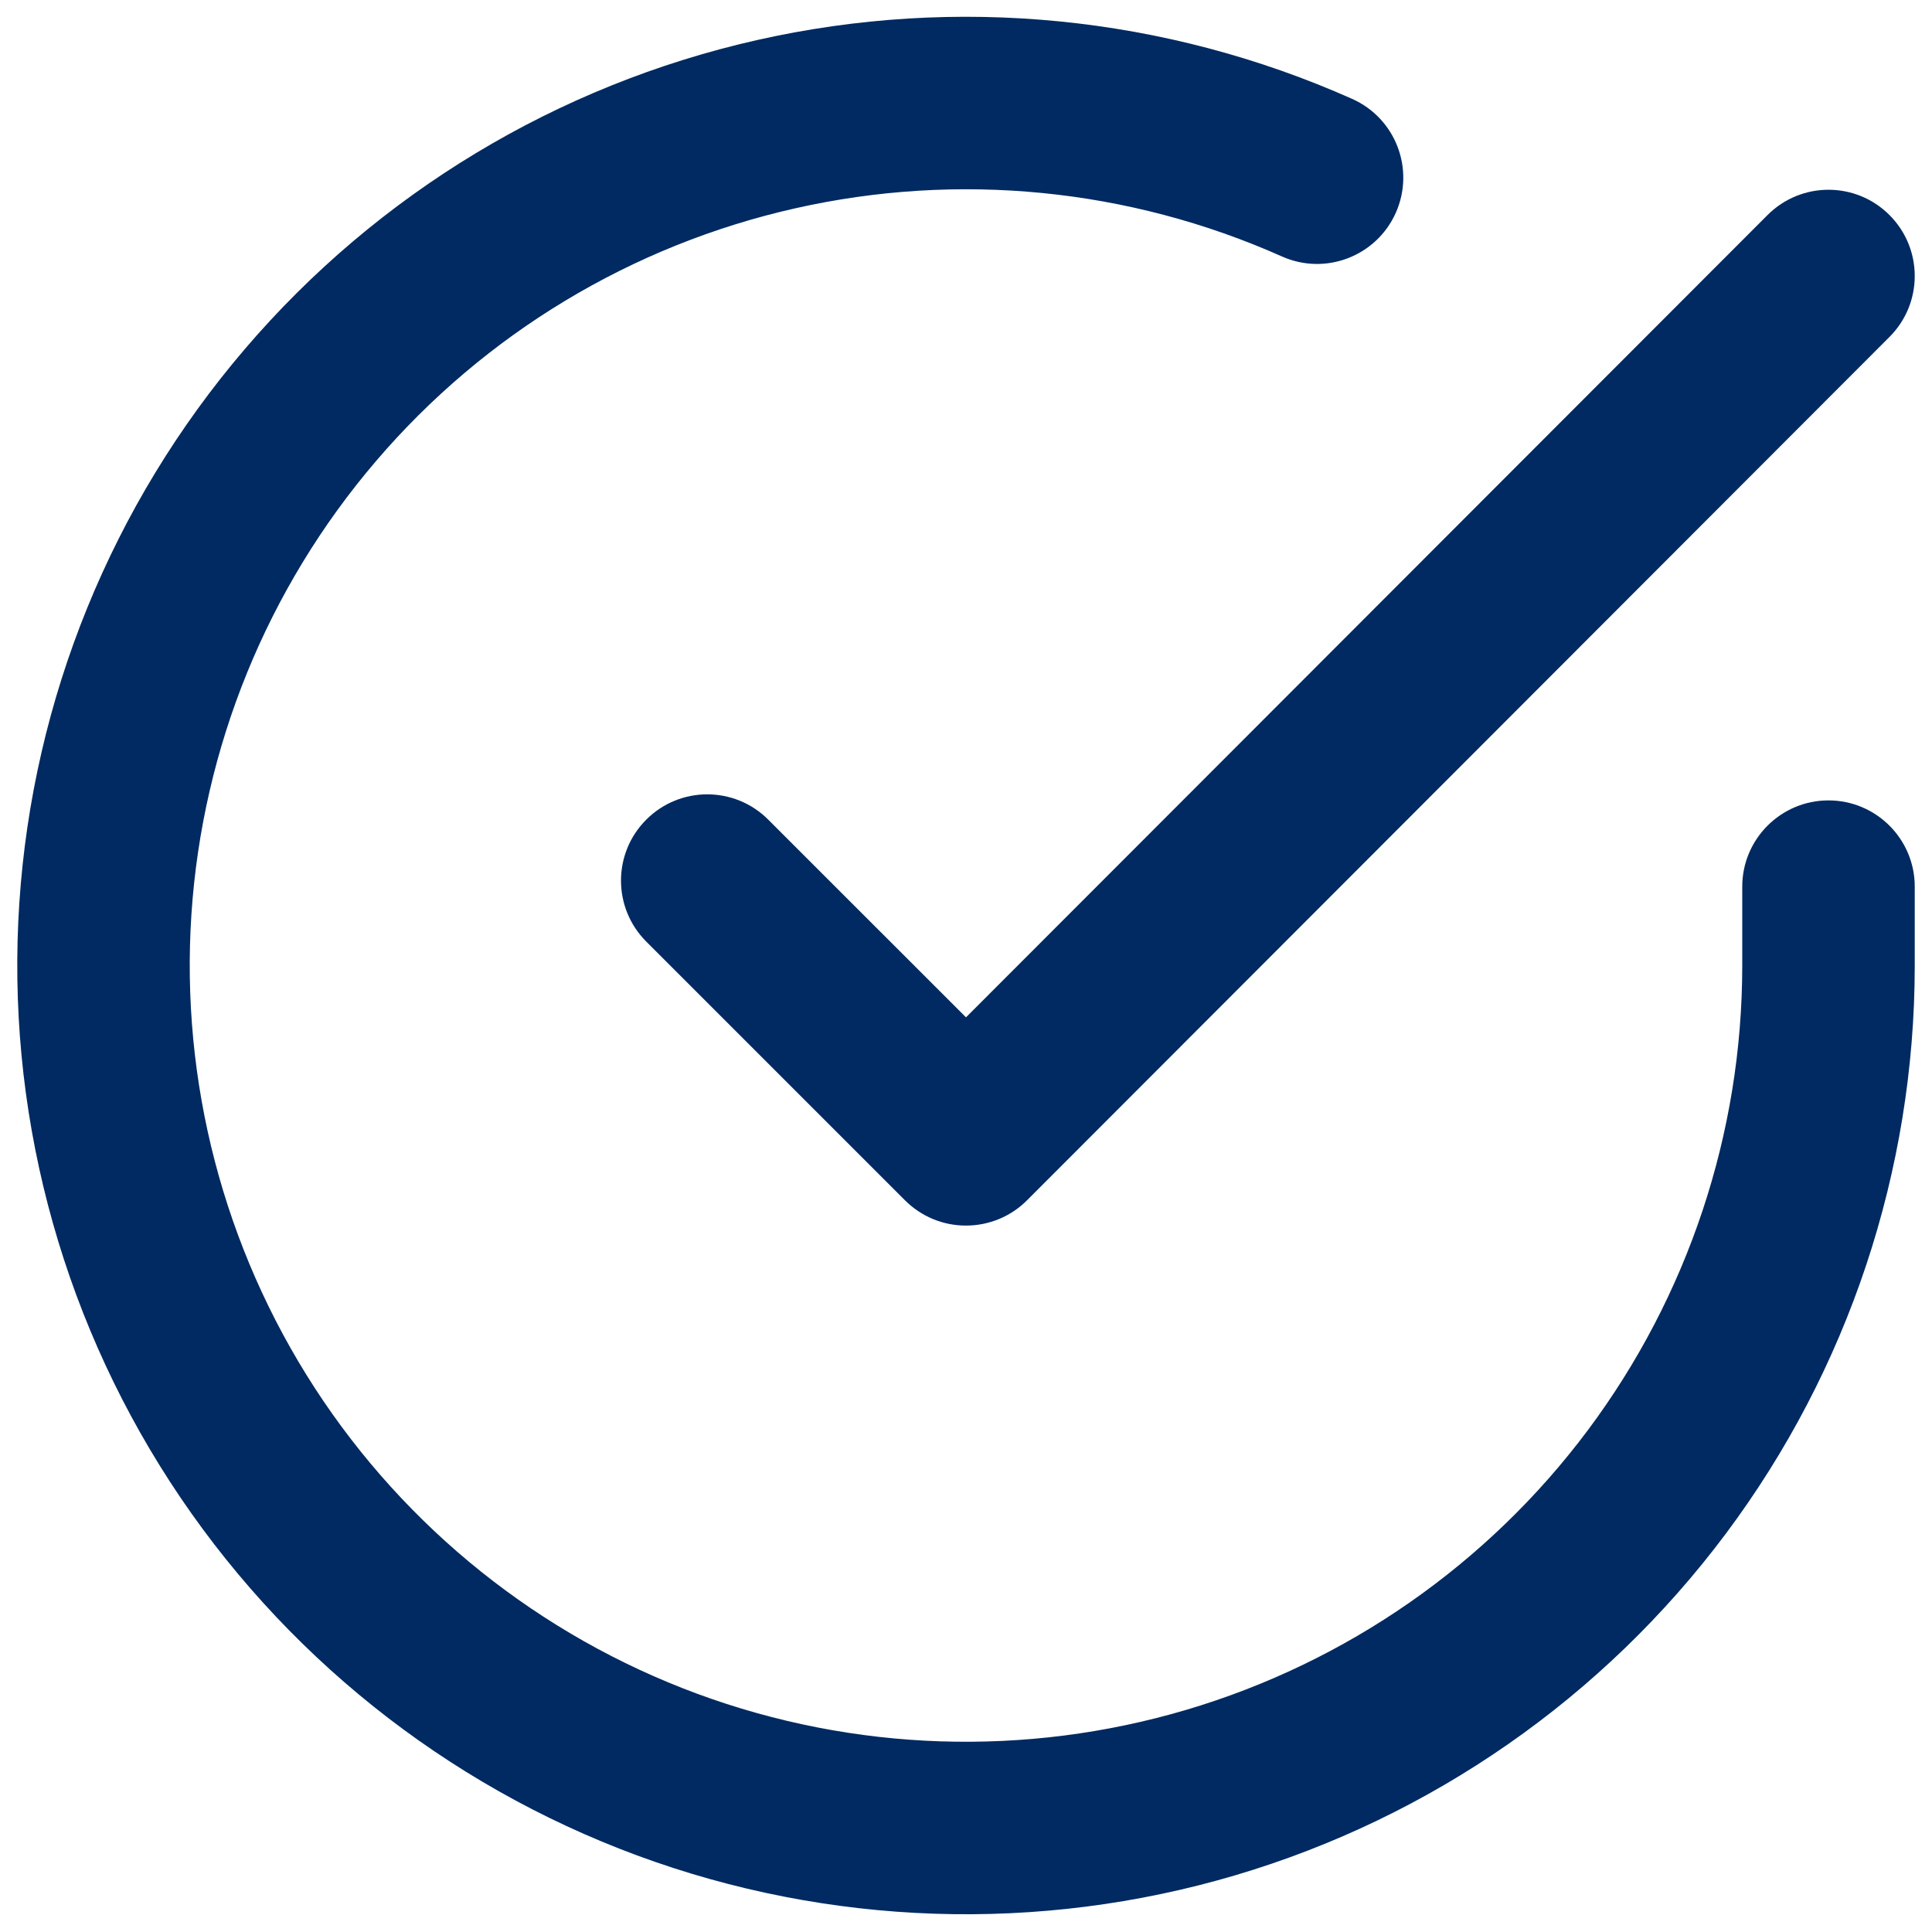
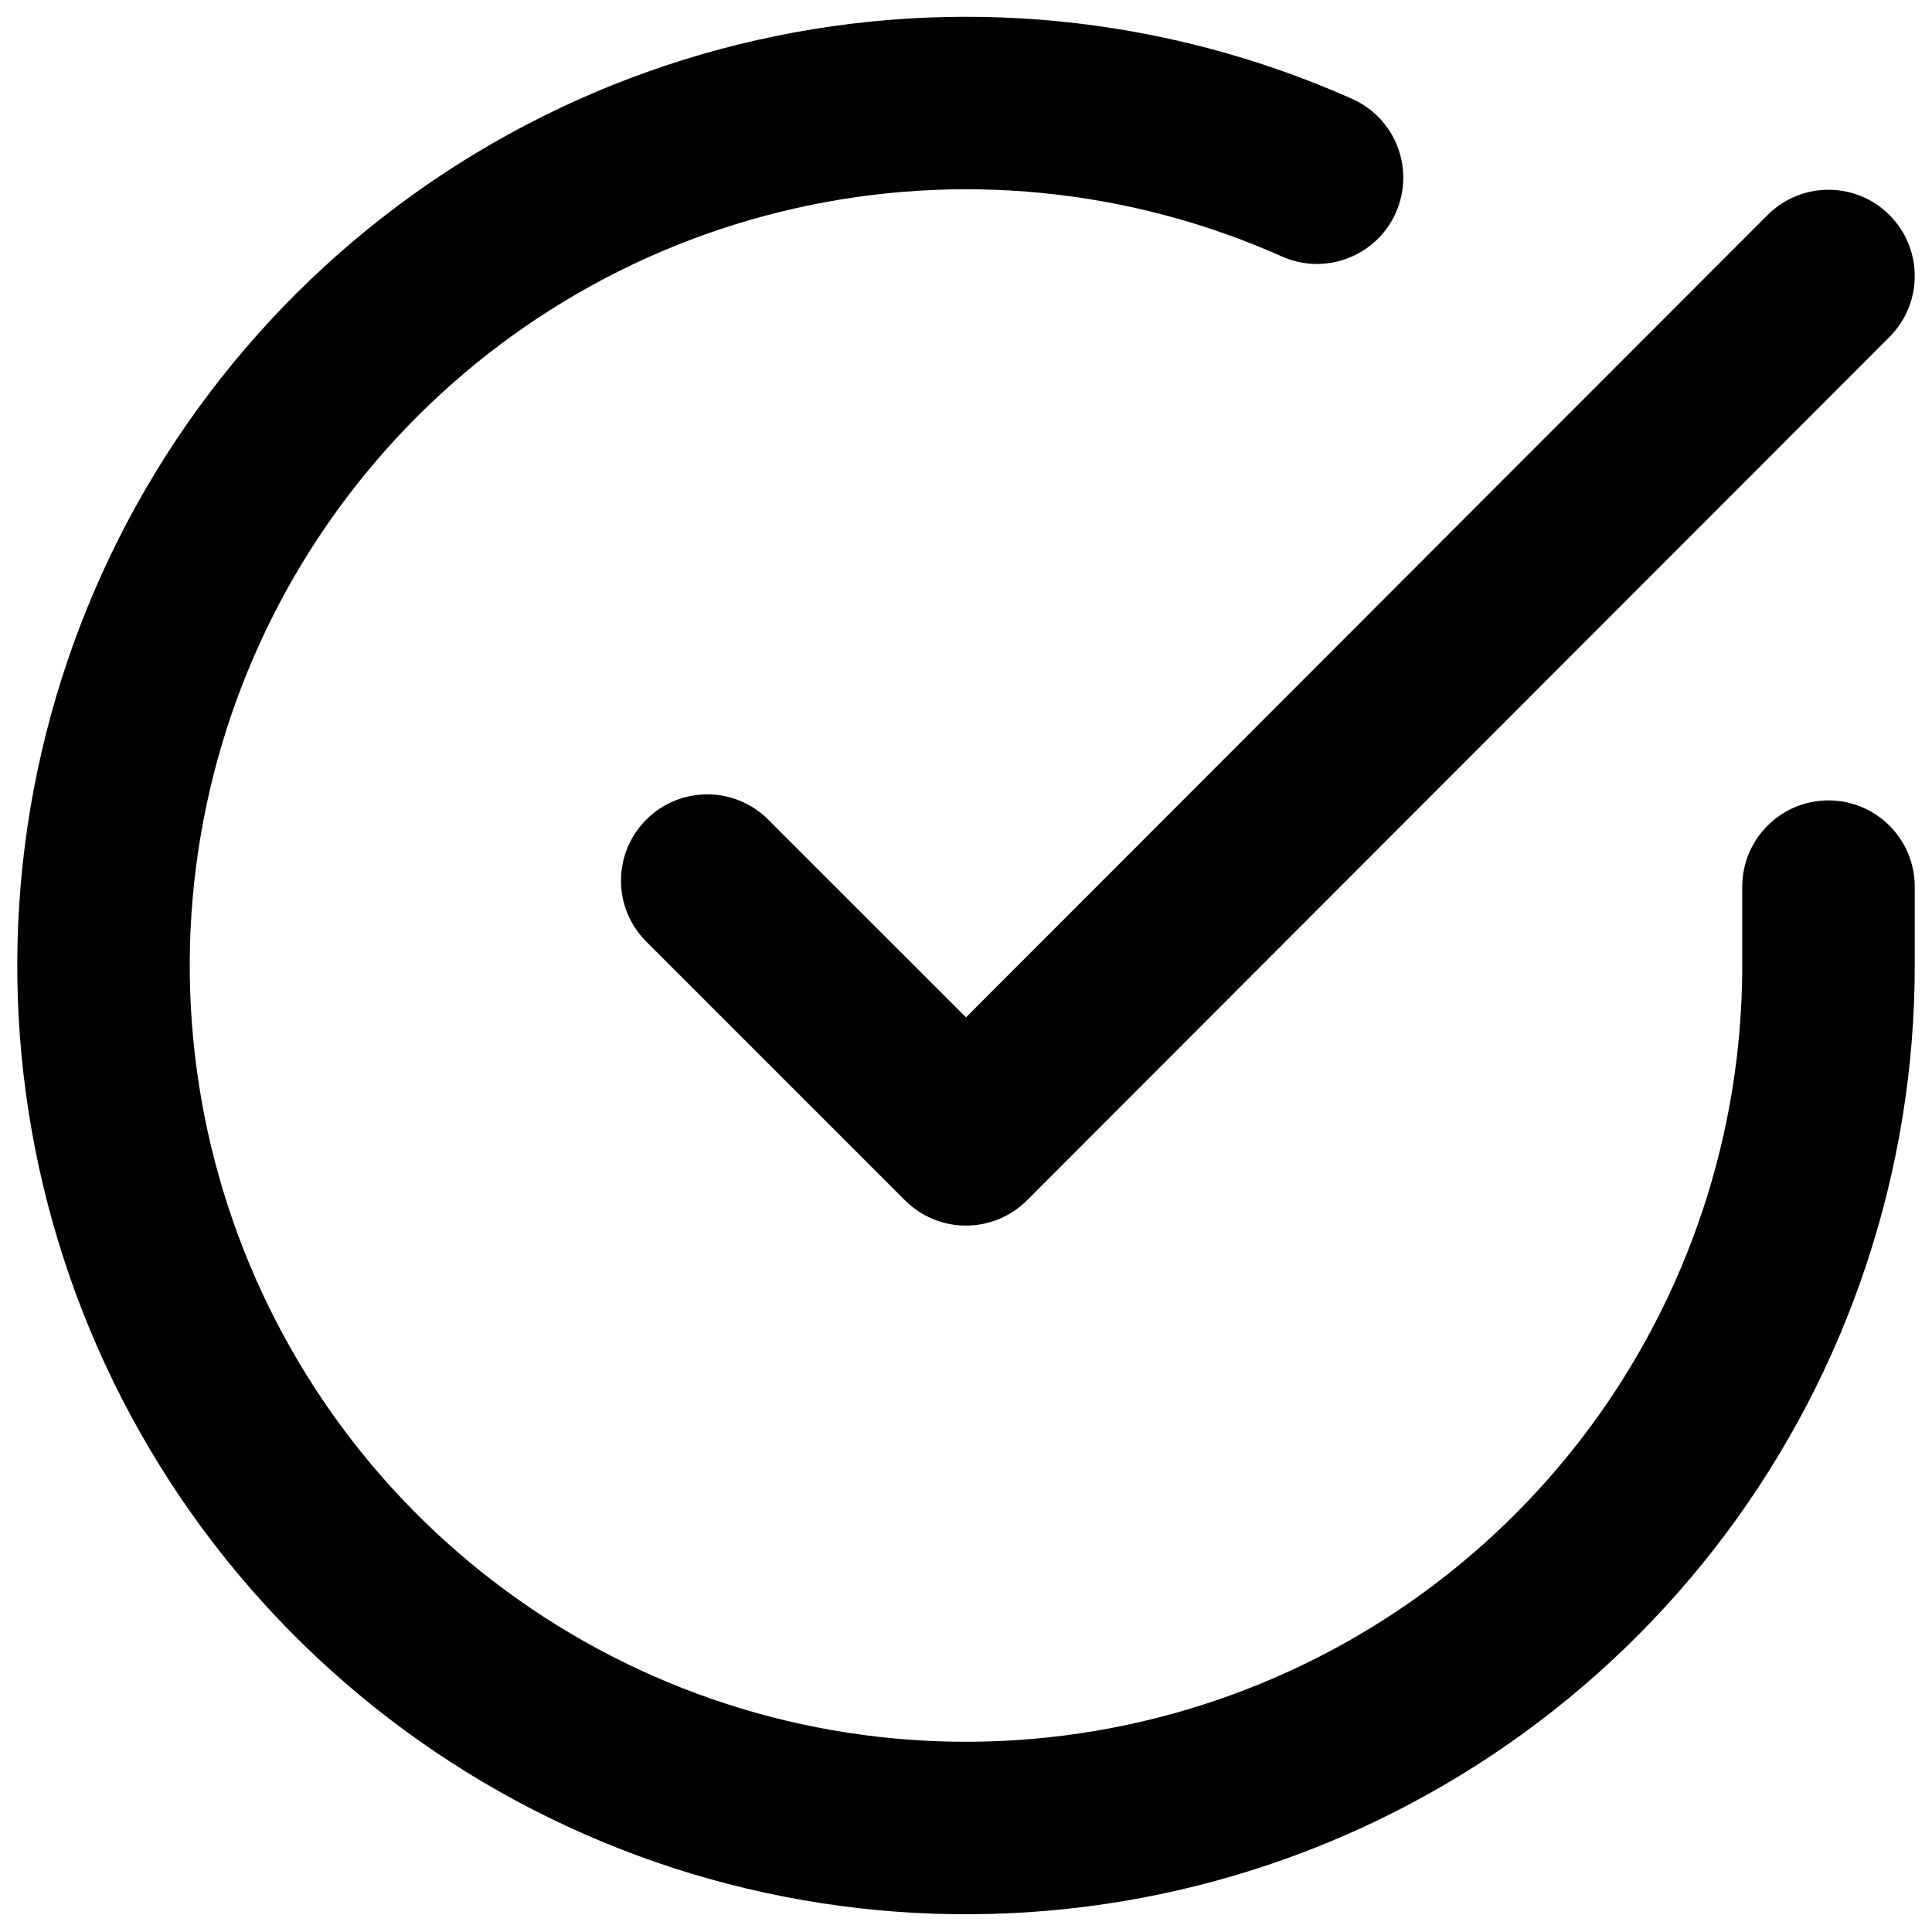
<svg xmlns="http://www.w3.org/2000/svg" width="28" height="28" viewBox="0 0 28 28">
-   <path fill-rule="evenodd" clip-rule="evenodd" d="M18.579 3.717C16.363 2.729 13.887 2.485 11.521 3.02C9.154 3.554 7.024 4.839 5.448 6.684C3.872 8.528 2.934 10.832 2.774 13.253C2.615 15.673 3.242 18.081 4.562 20.116C5.883 22.151 7.826 23.705 10.101 24.546C12.377 25.387 14.863 25.469 17.19 24.781C19.516 24.093 21.558 22.672 23.011 20.729C24.463 18.786 25.249 16.425 25.25 13.999V12.85C25.25 12.16 25.81 11.6 26.5 11.6C27.19 11.6 27.75 12.16 27.75 12.85V14C27.748 16.965 26.788 19.851 25.013 22.226C23.238 24.601 20.742 26.338 17.899 27.179C15.055 28.019 12.016 27.918 9.235 26.891C6.454 25.863 4.079 23.964 2.465 21.477C0.851 18.989 0.085 16.047 0.28 13.088C0.475 10.13 1.621 7.313 3.548 5.059C5.474 2.805 8.078 1.234 10.97 0.581C13.862 -0.072 16.888 0.227 19.596 1.433C20.227 1.714 20.51 2.453 20.229 3.084C19.948 3.714 19.209 3.998 18.579 3.717Z" fill="#002A61" />
-   <path fill-rule="evenodd" clip-rule="evenodd" d="M27.383 3.116C27.872 3.604 27.872 4.395 27.384 4.883L14.884 17.396C14.65 17.631 14.332 17.762 14 17.762C13.669 17.763 13.351 17.631 13.116 17.396L9.366 13.646C8.878 13.158 8.878 12.367 9.366 11.879C9.854 11.39 10.646 11.39 11.134 11.879L14 14.744L25.616 3.117C26.104 2.628 26.895 2.628 27.383 3.116Z" fill="#002A61" />
+   <path fill-rule="evenodd" clip-rule="evenodd" d="M18.579 3.717C16.363 2.729 13.887 2.485 11.521 3.02C9.154 3.554 7.024 4.839 5.448 6.684C3.872 8.528 2.934 10.832 2.774 13.253C2.615 15.673 3.242 18.081 4.562 20.116C5.883 22.151 7.826 23.705 10.101 24.546C12.377 25.387 14.863 25.469 17.19 24.781C19.516 24.093 21.558 22.672 23.011 20.729C24.463 18.786 25.249 16.425 25.25 13.999V12.85C25.25 12.16 25.81 11.6 26.5 11.6C27.19 11.6 27.75 12.16 27.75 12.85V14C27.748 16.965 26.788 19.851 25.013 22.226C23.238 24.601 20.742 26.338 17.899 27.179C15.055 28.019 12.016 27.918 9.235 26.891C6.454 25.863 4.079 23.964 2.465 21.477C0.851 18.989 0.085 16.047 0.28 13.088C0.475 10.13 1.621 7.313 3.548 5.059C5.474 2.805 8.078 1.234 10.97 0.581C13.862 -0.072 16.888 0.227 19.596 1.433C20.227 1.714 20.51 2.453 20.229 3.084C19.948 3.714 19.209 3.998 18.579 3.717Z" />
+   <path fill-rule="evenodd" clip-rule="evenodd" d="M27.383 3.116C27.872 3.604 27.872 4.395 27.384 4.883L14.884 17.396C14.65 17.631 14.332 17.762 14 17.762C13.669 17.763 13.351 17.631 13.116 17.396L9.366 13.646C8.878 13.158 8.878 12.367 9.366 11.879C9.854 11.39 10.646 11.39 11.134 11.879L14 14.744L25.616 3.117C26.104 2.628 26.895 2.628 27.383 3.116Z" />
</svg>
